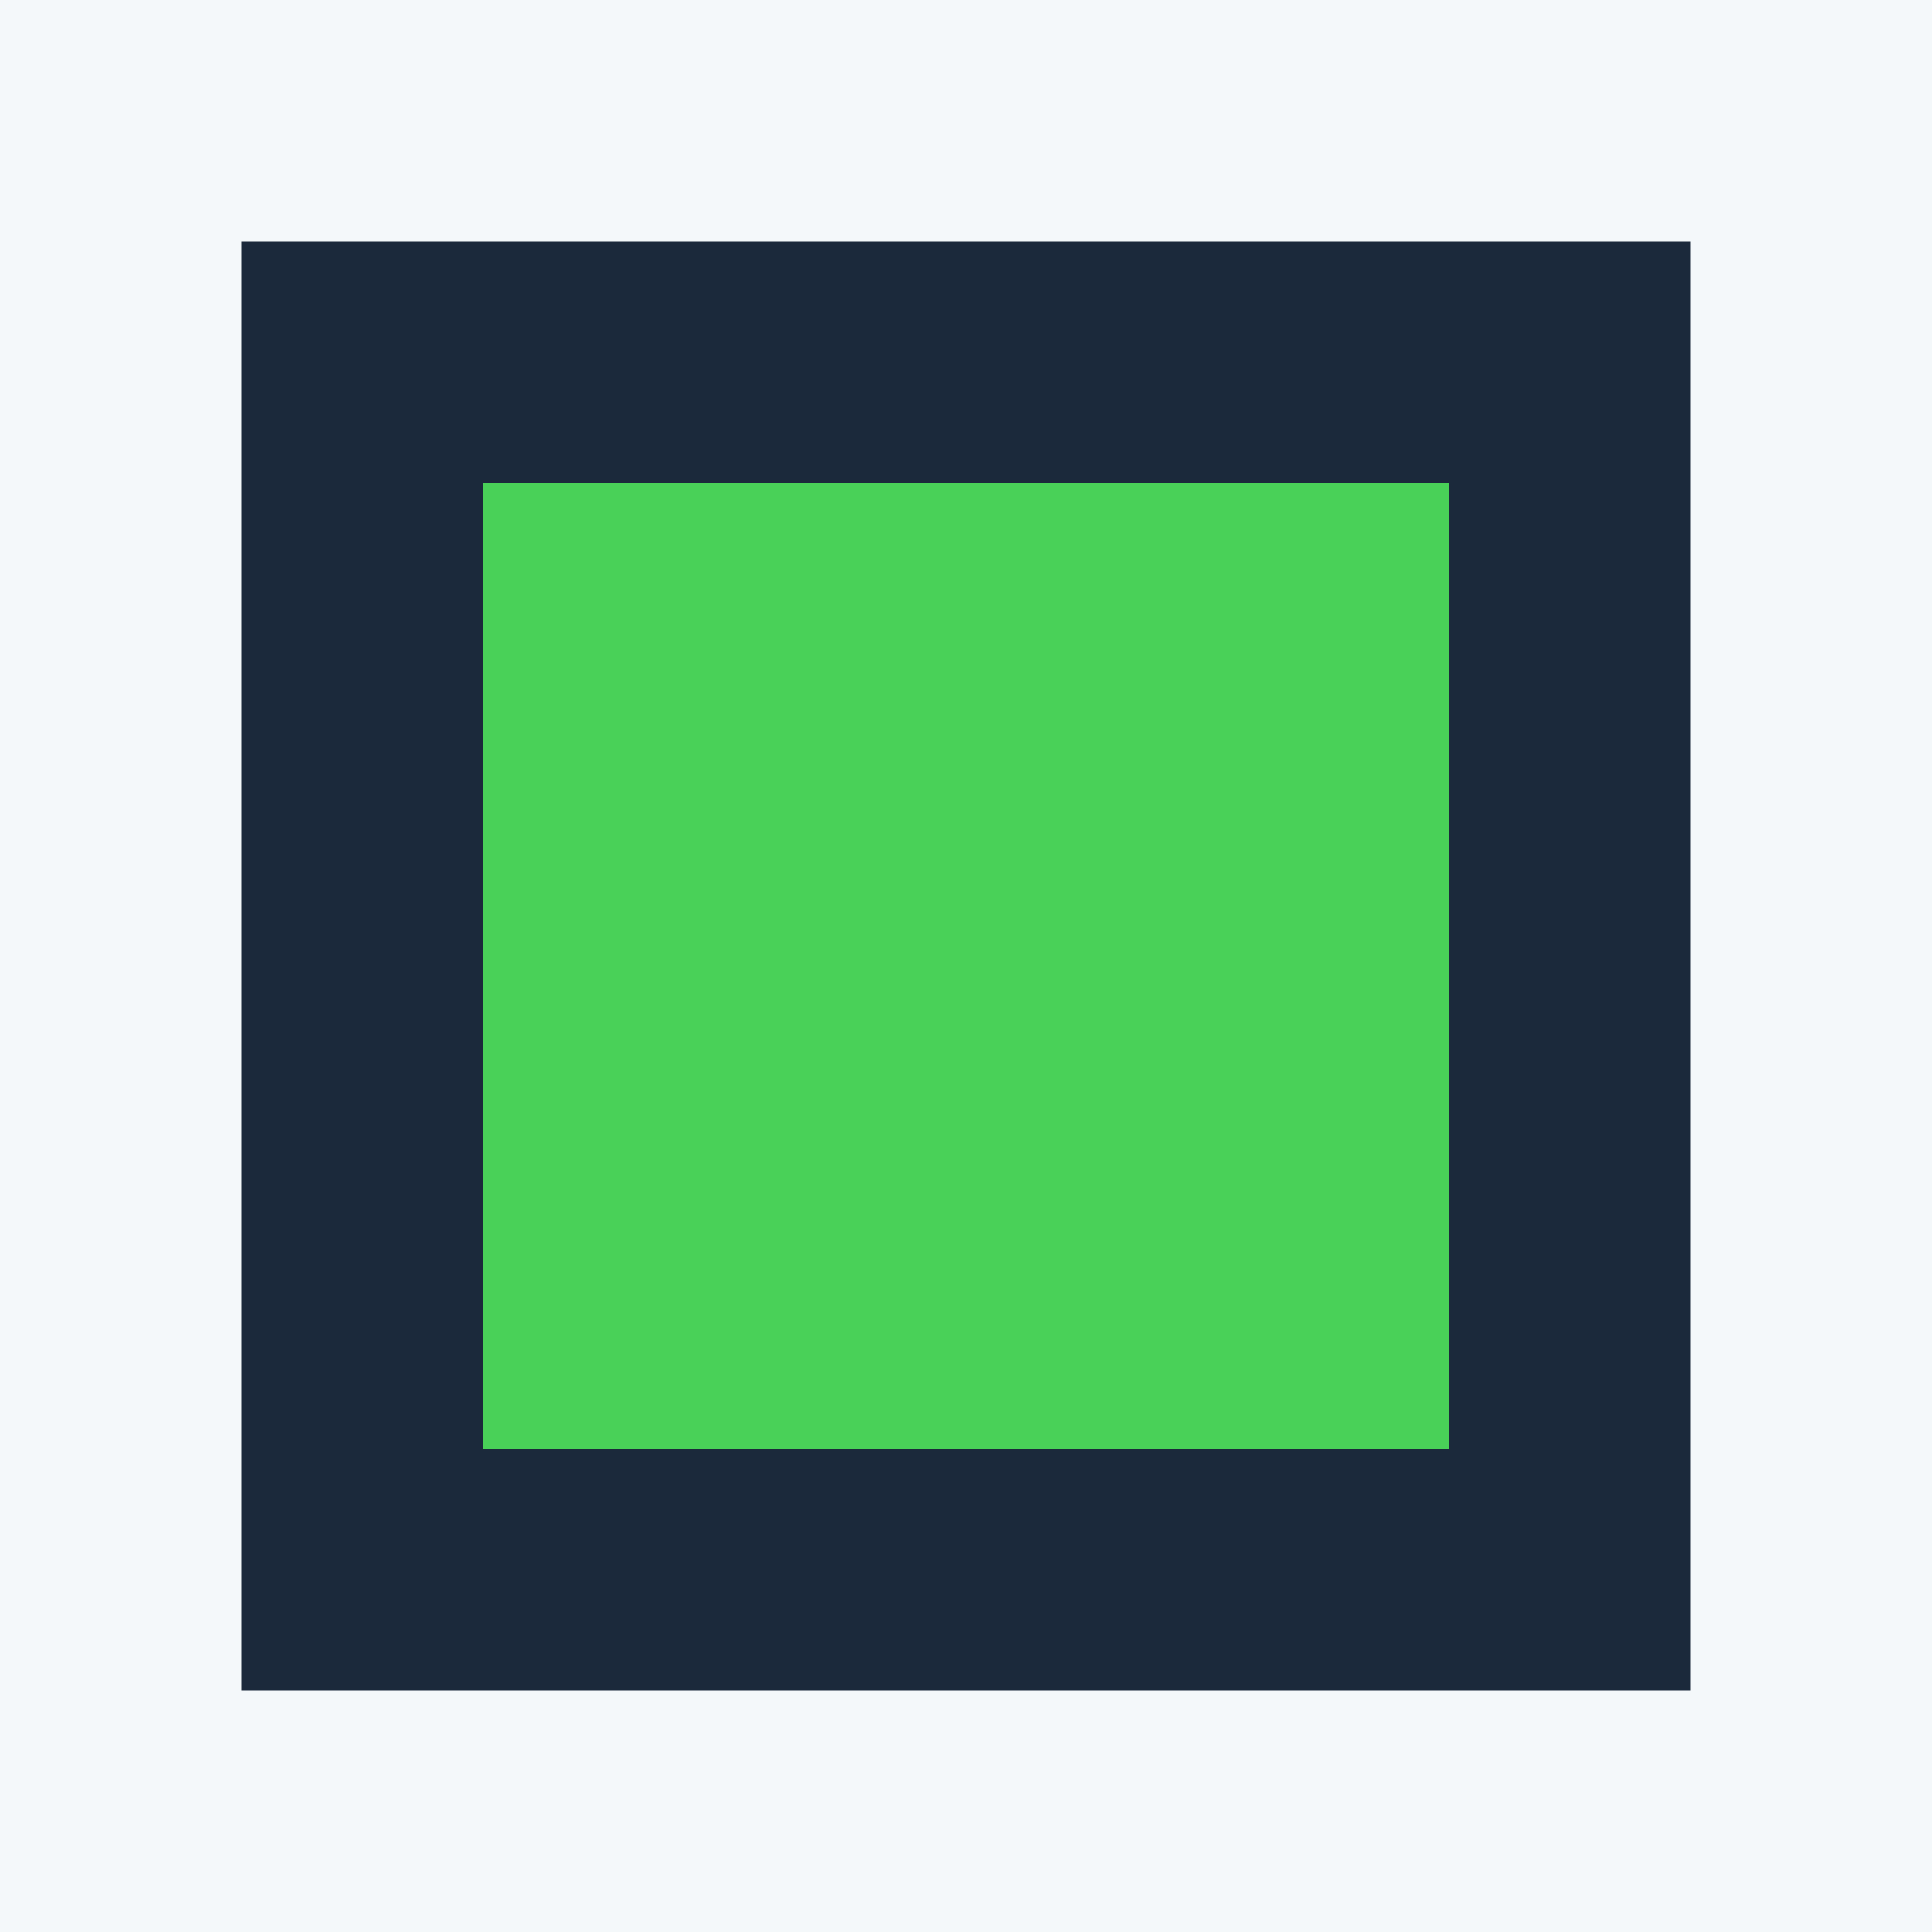
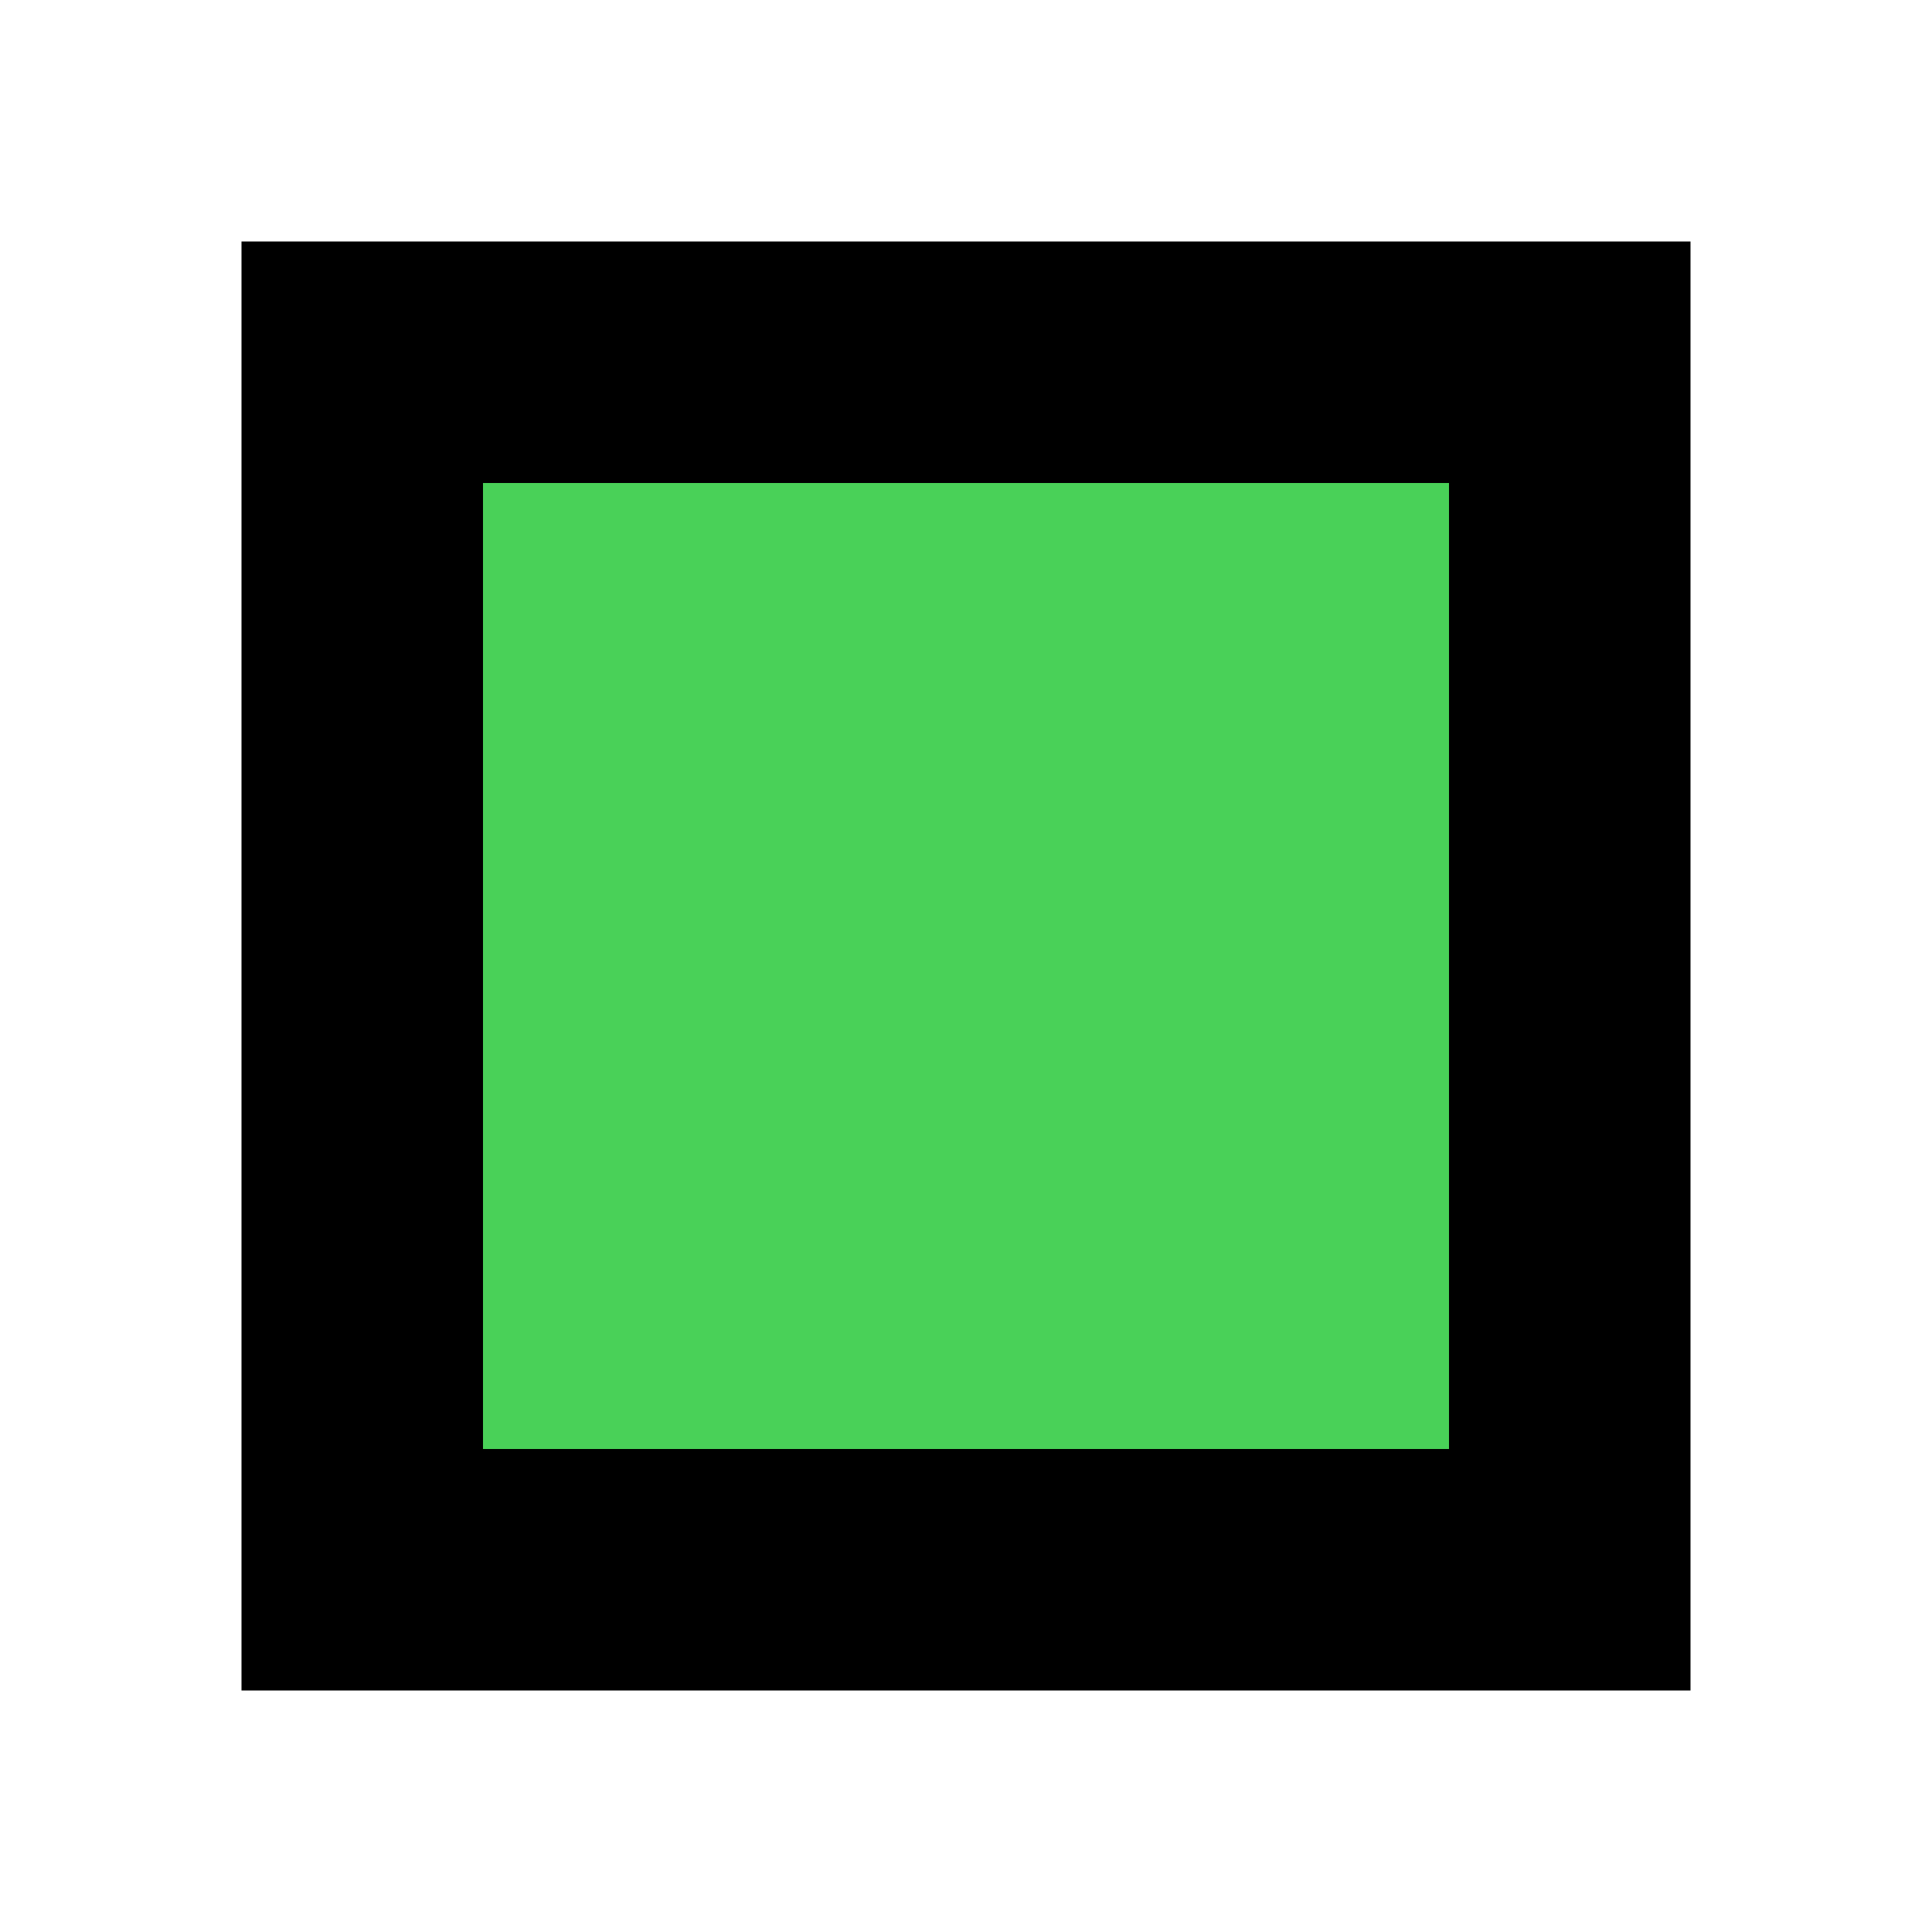
<svg xmlns="http://www.w3.org/2000/svg" viewBox="0 0 256 256">
-   <rect width="256" height="256" fill="#f4f8fa" />
-   <rect x="32" y="32" width="192" height="192" fill="#1b293b" />
+   <rect width="256" height="256" fill="#ffffff" />
+   <rect x="32" y="32" width="192" height="192" fill="#000000" />
  <rect x="64" y="64" width="128" height="128" fill="#49d158" />
</svg>
